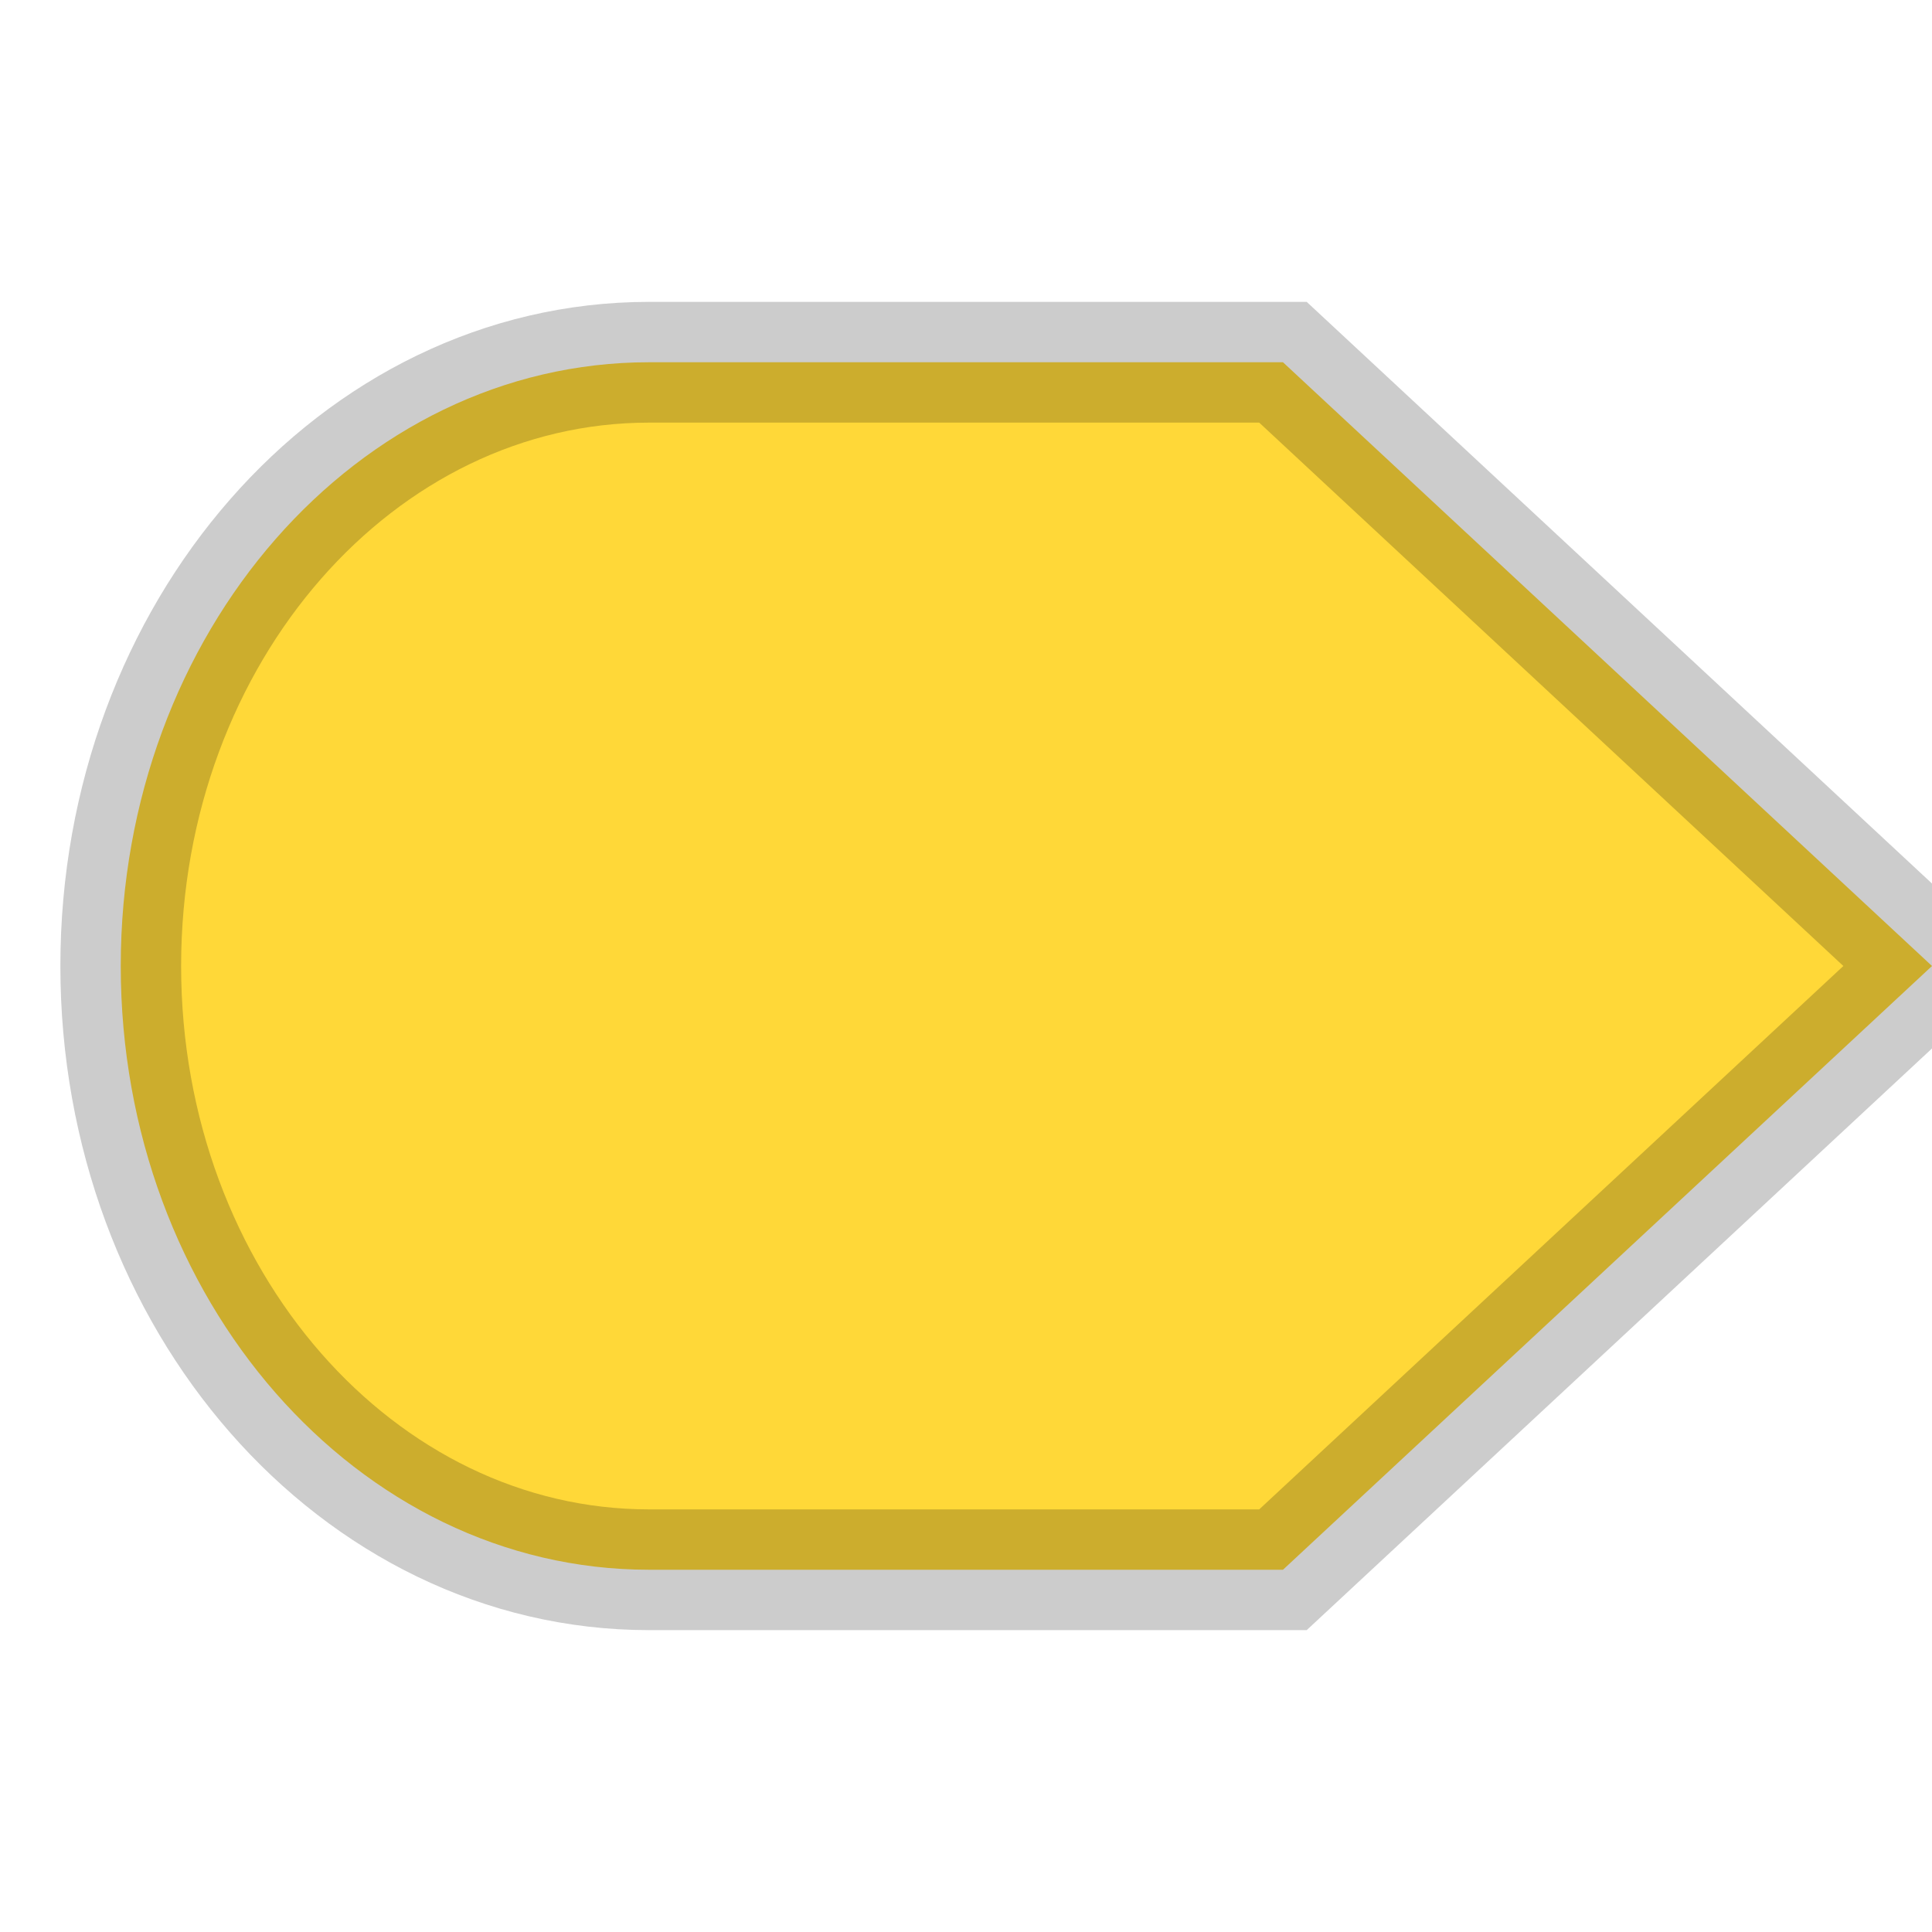
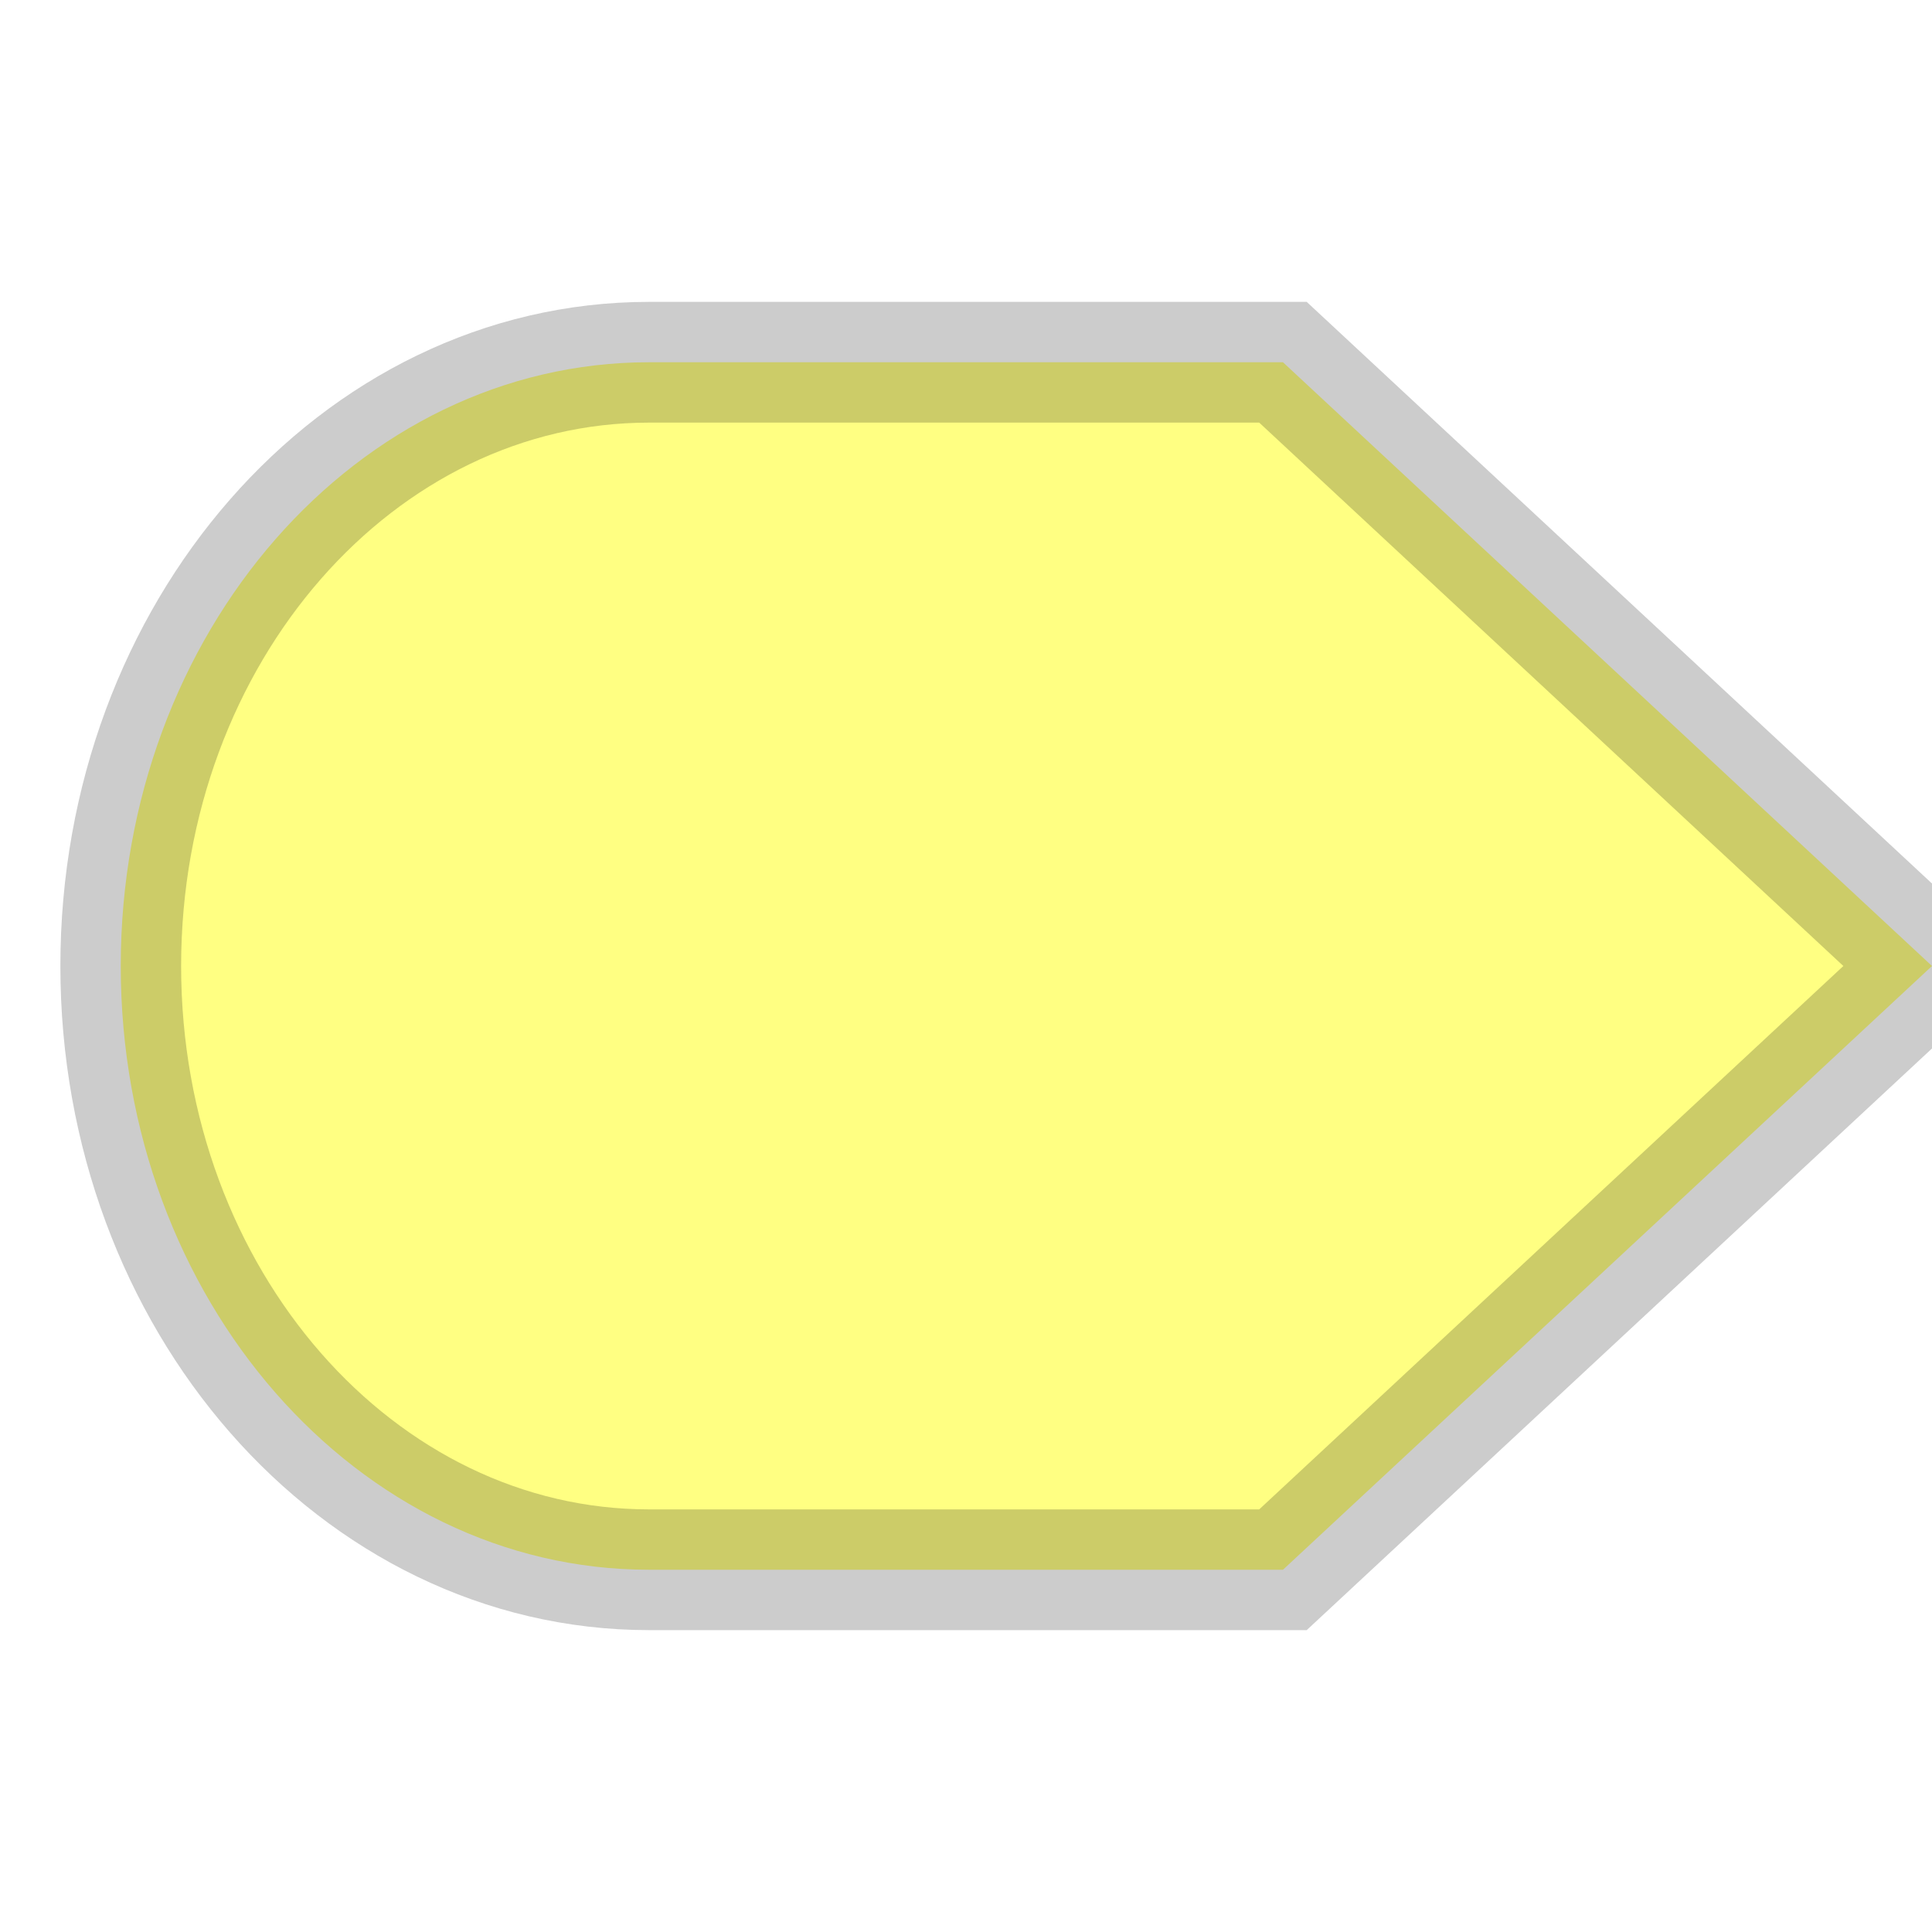
<svg xmlns="http://www.w3.org/2000/svg" width="16" height="16" viewBox="0 0 16 16">
  <g fill="none" fill-rule="evenodd">
-     <g stroke-opacity=".2" stroke="#000" fill="#FFD838">
+     <g stroke-opacity=".2" stroke="#000" fill="#FFFF82">
      <g>
        <path d="M10.188 3H5.375C2.96 3 1 5.24 1 8s1.96 5 4.375 5h5.25L16 8l-5.375-5h-.438z" />
      </g>
    </g>
  </g>
</svg>
